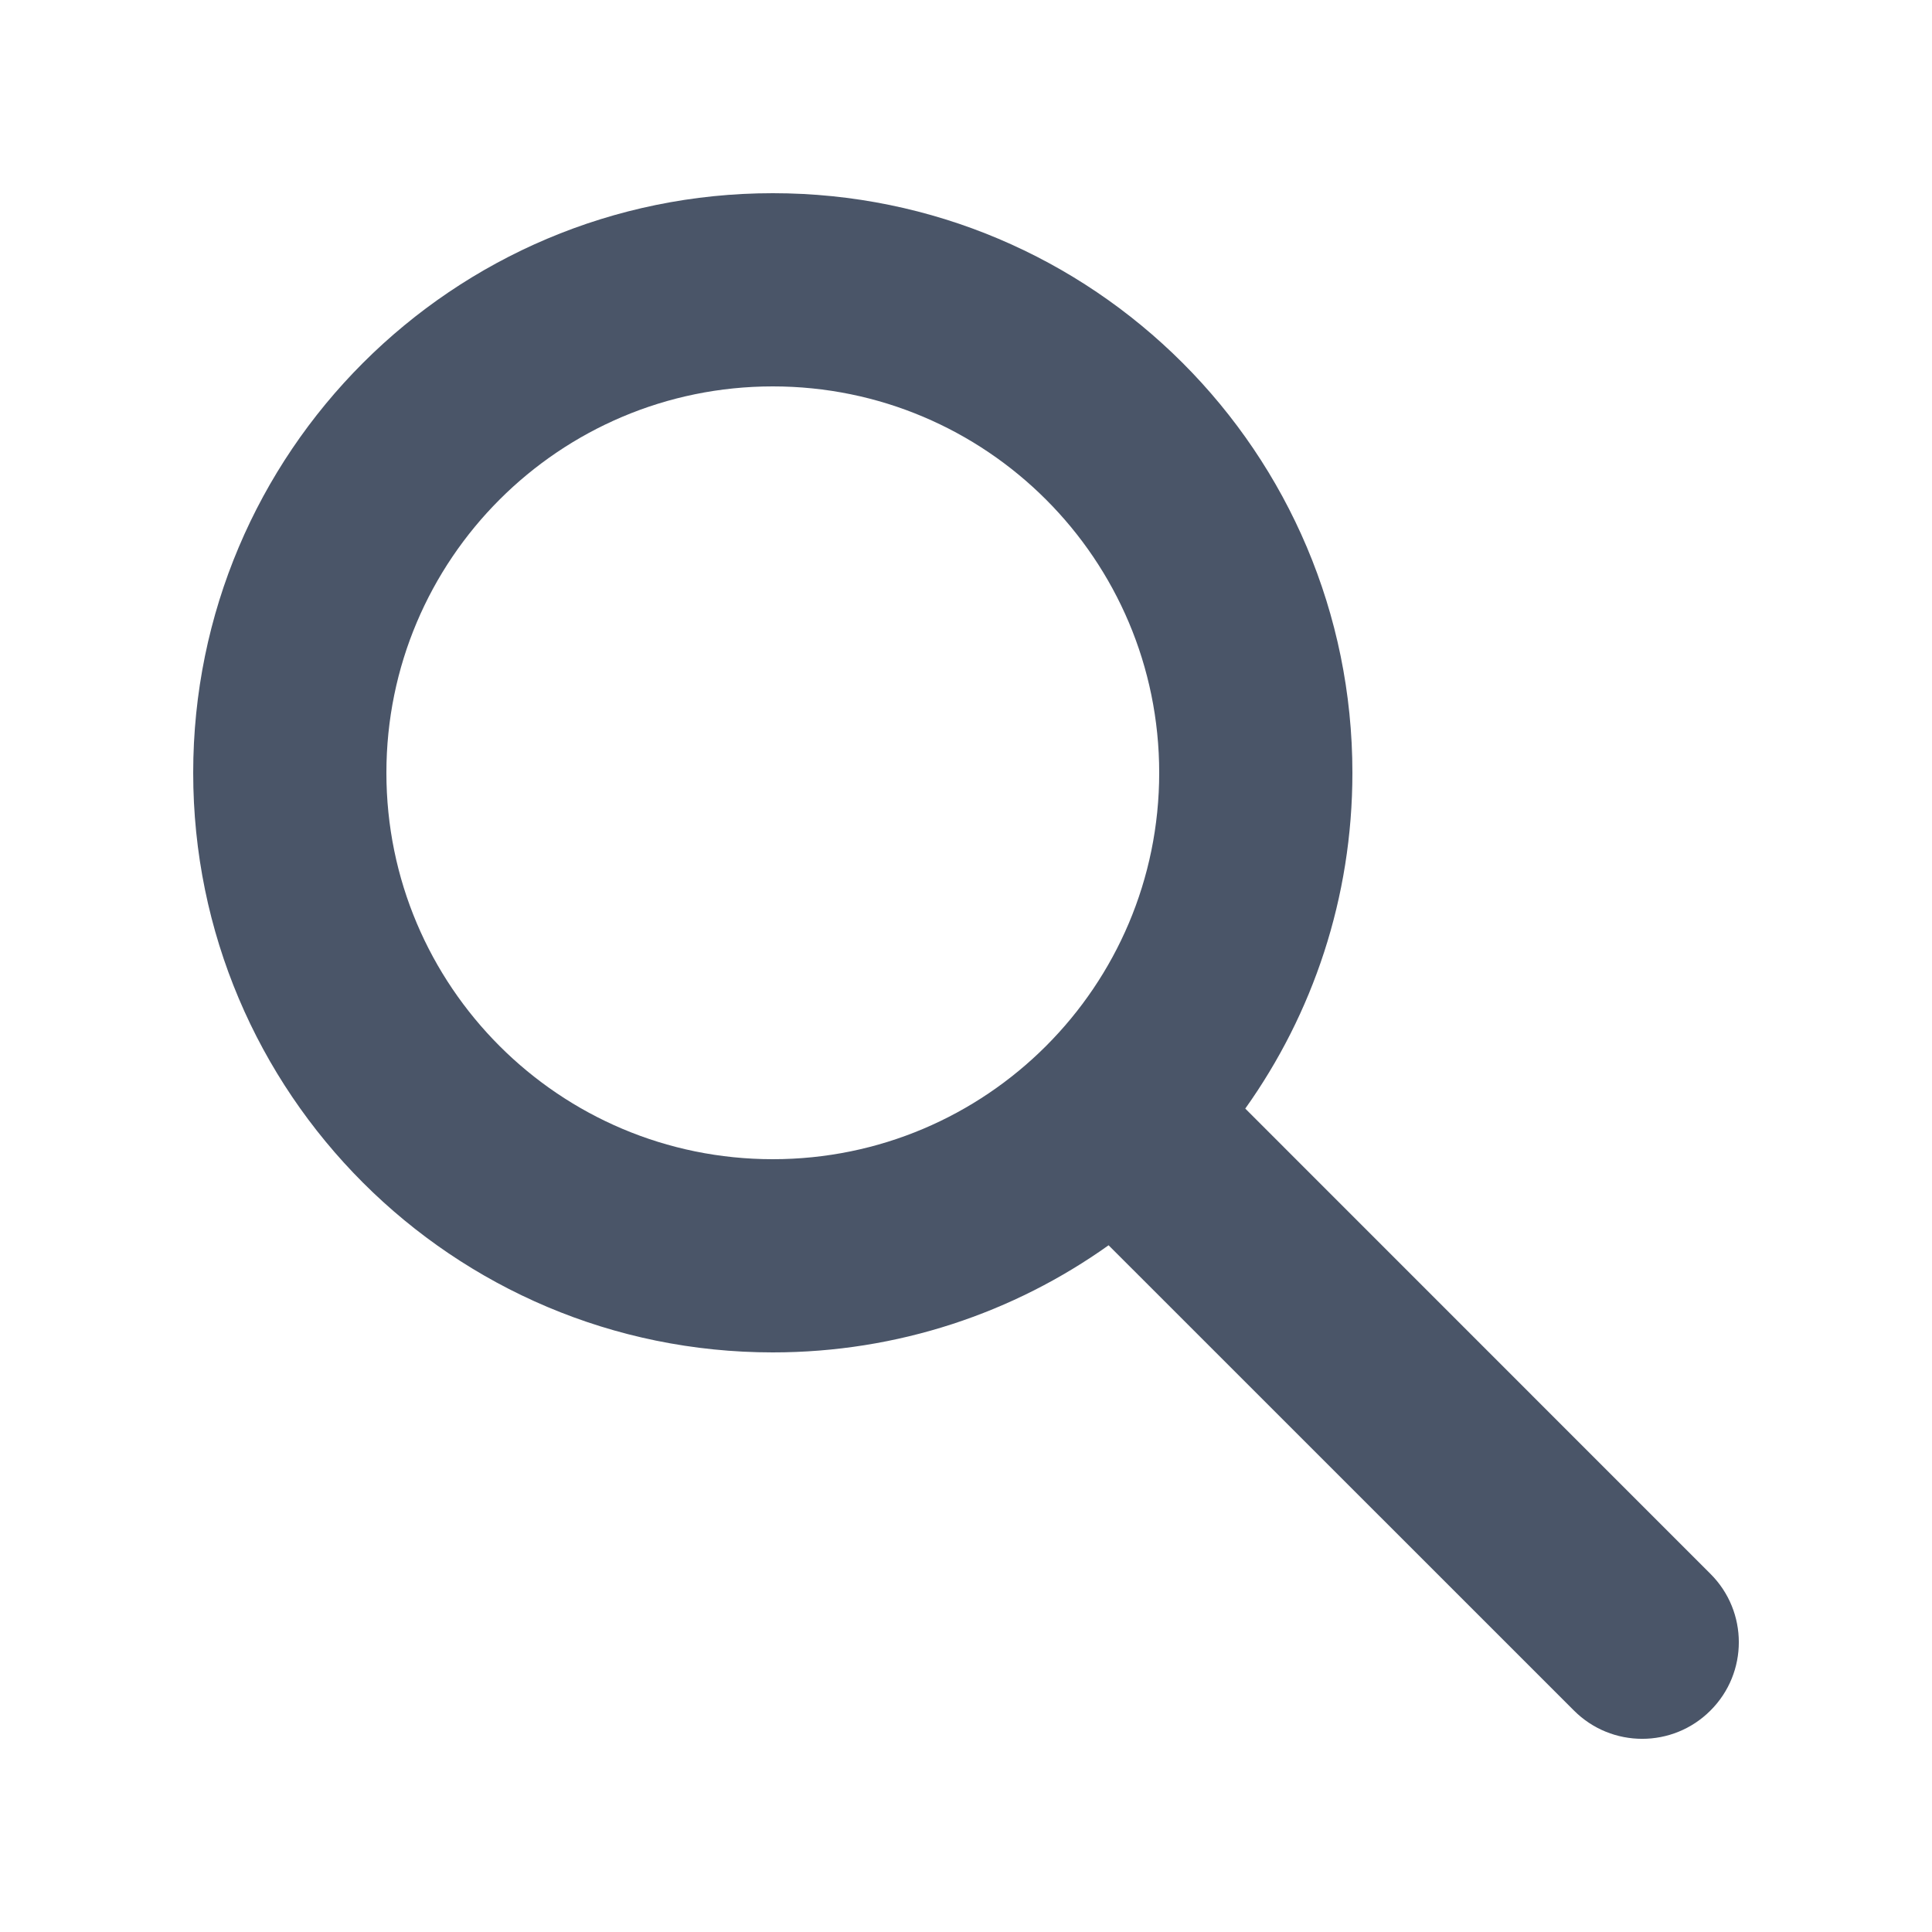
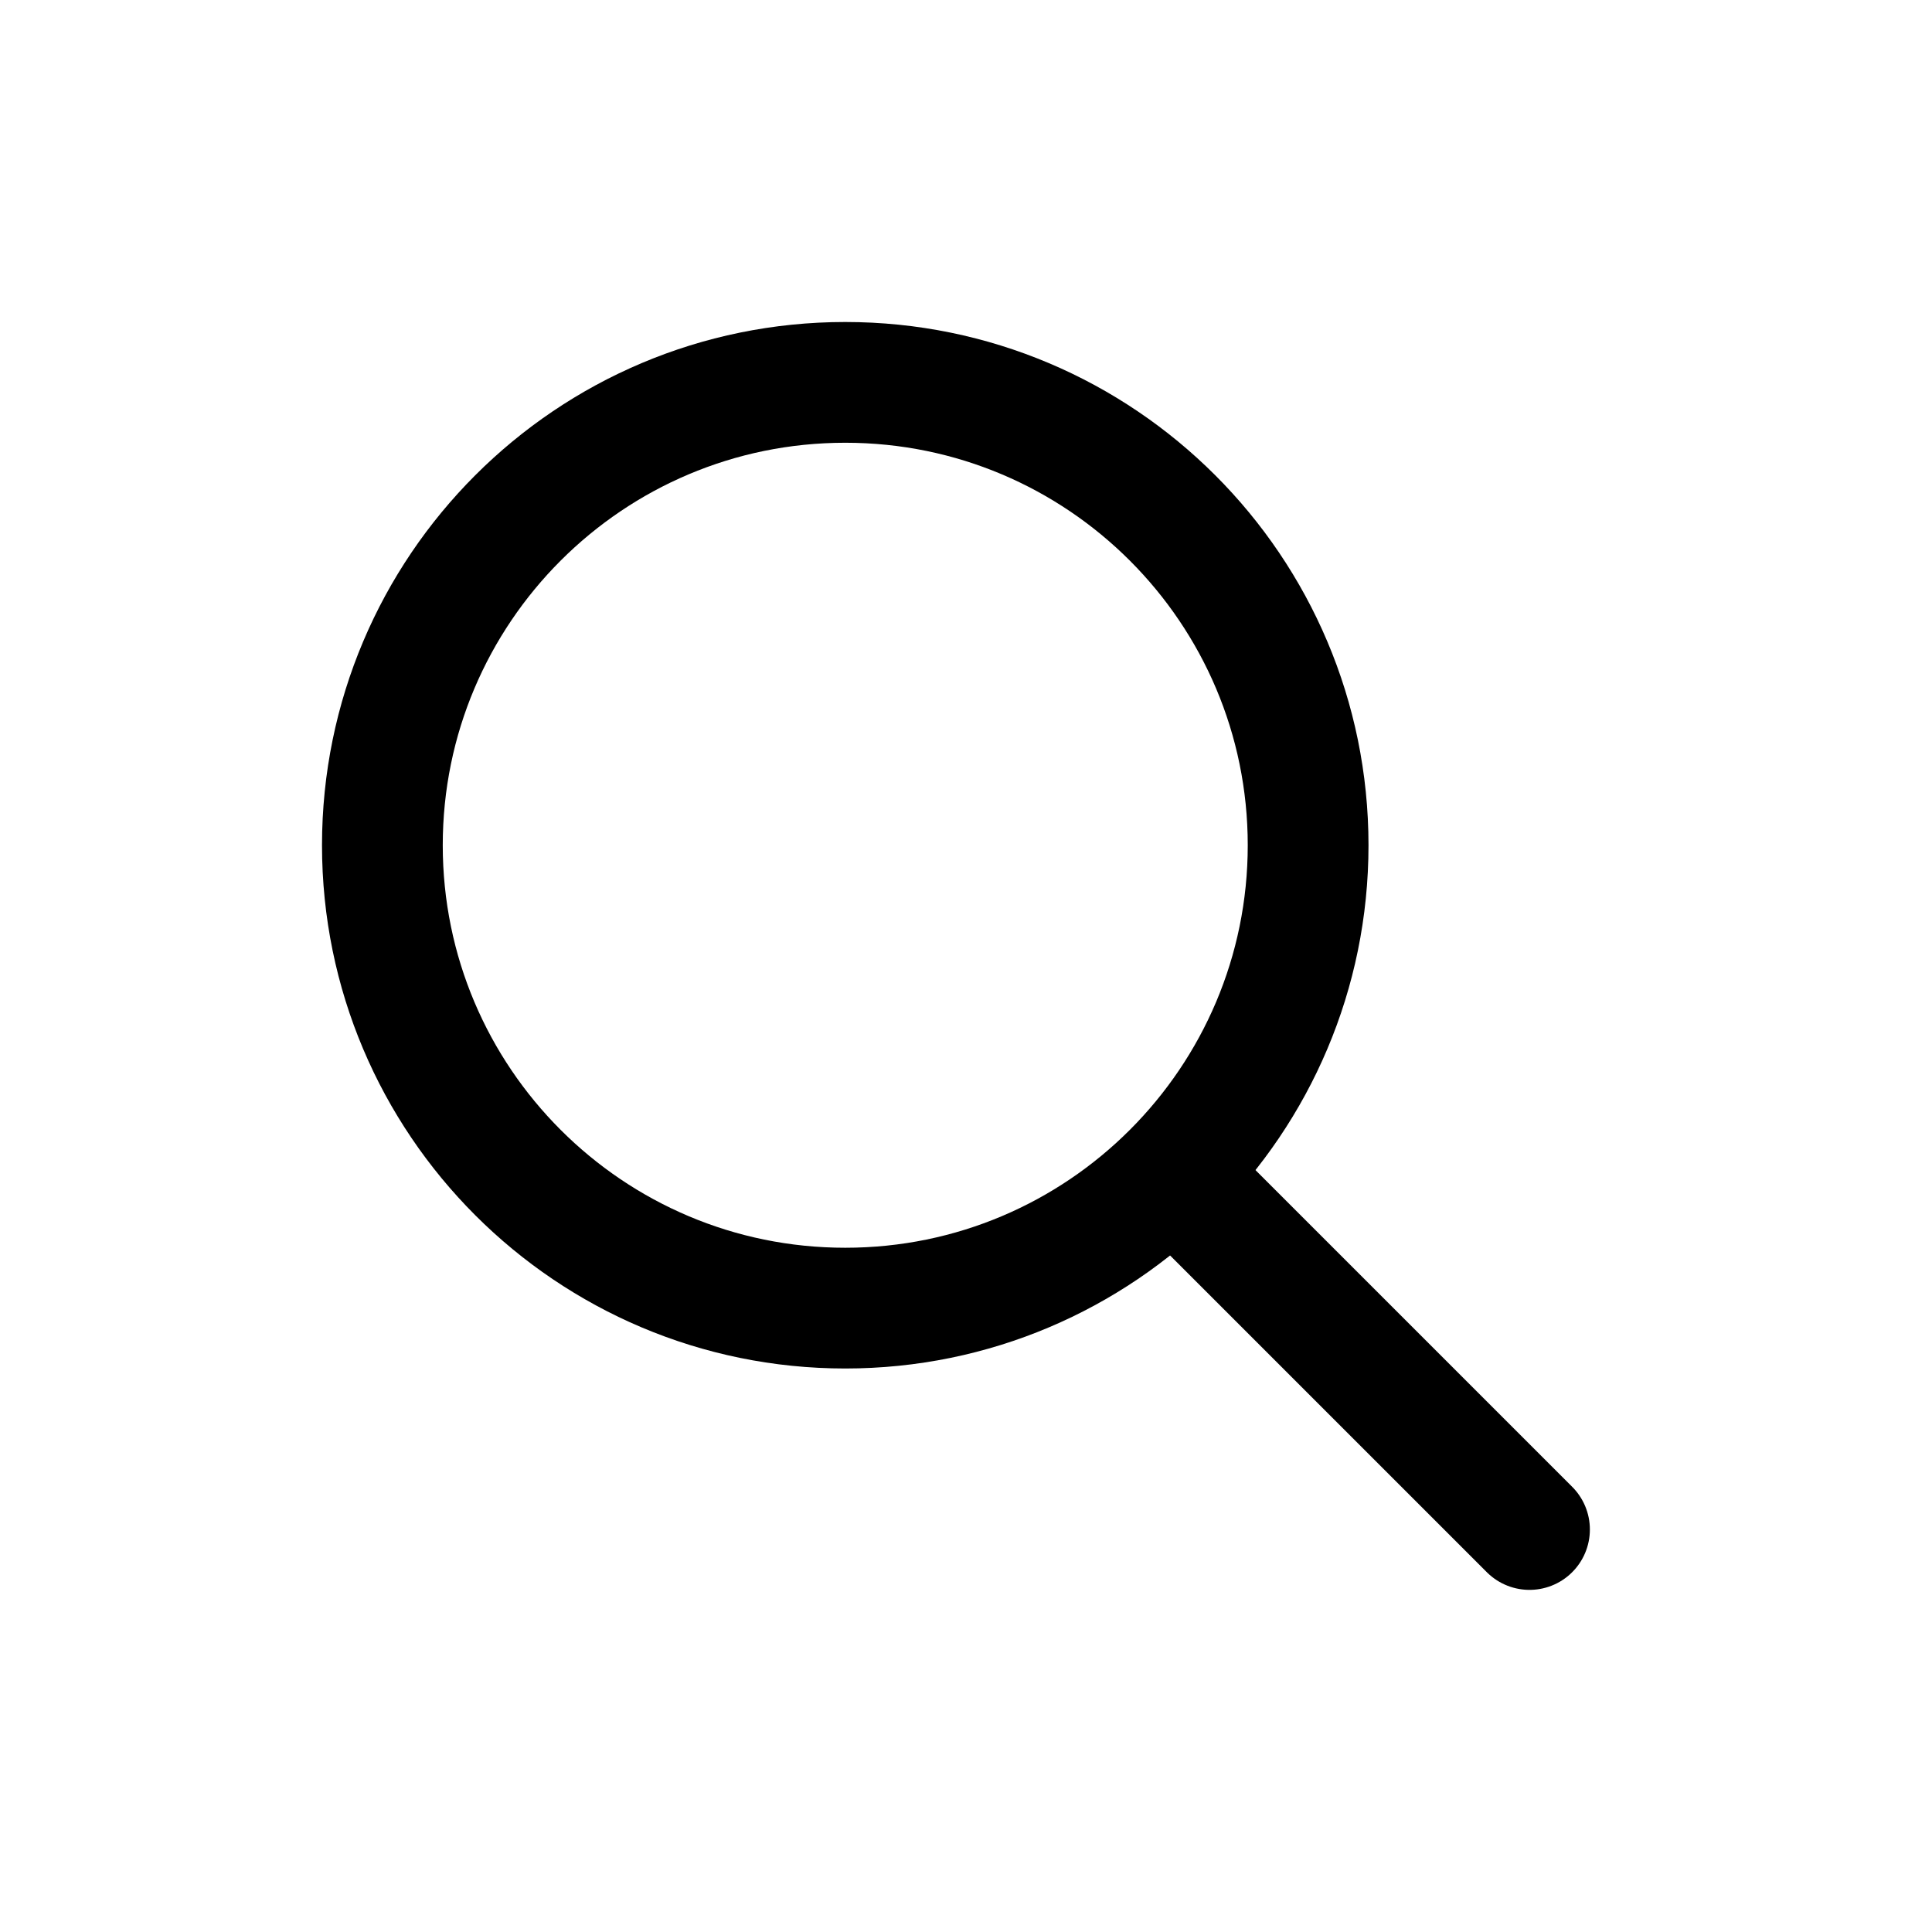
- <svg xmlns="http://www.w3.org/2000/svg" width="20" height="20" viewBox="0 0 20 20" fill="none">
-   <path fill-rule="evenodd" clip-rule="evenodd" d="M8 4C5.791 4 4 5.791 4 8C4 10.209 5.791 12 8 12C10.209 12 12 10.209 12 8C12 5.791 10.209 4 8 4ZM2 8C2 4.686 4.686 2 8 2C11.314 2 14 4.686 14 8C14 9.296 13.589 10.496 12.891 11.476L17.707 16.293C18.098 16.683 18.098 17.317 17.707 17.707C17.317 18.098 16.683 18.098 16.293 17.707L11.476 12.891C10.496 13.589 9.296 14 8 14C4.686 14 2 11.314 2 8Z" fill="#4A5568" />
+ <svg xmlns="http://www.w3.org/2000/svg" width="24" height="24" viewBox="0 0 24 24" fill="none">
+   <circle cx="10.5" cy="10.5" r="5.75" stroke="black" stroke-width="1.5" />
+   <path d="M15 15L19 19" stroke="black" stroke-width="1.5" stroke-linecap="round" stroke-linejoin="round" />
</svg>
